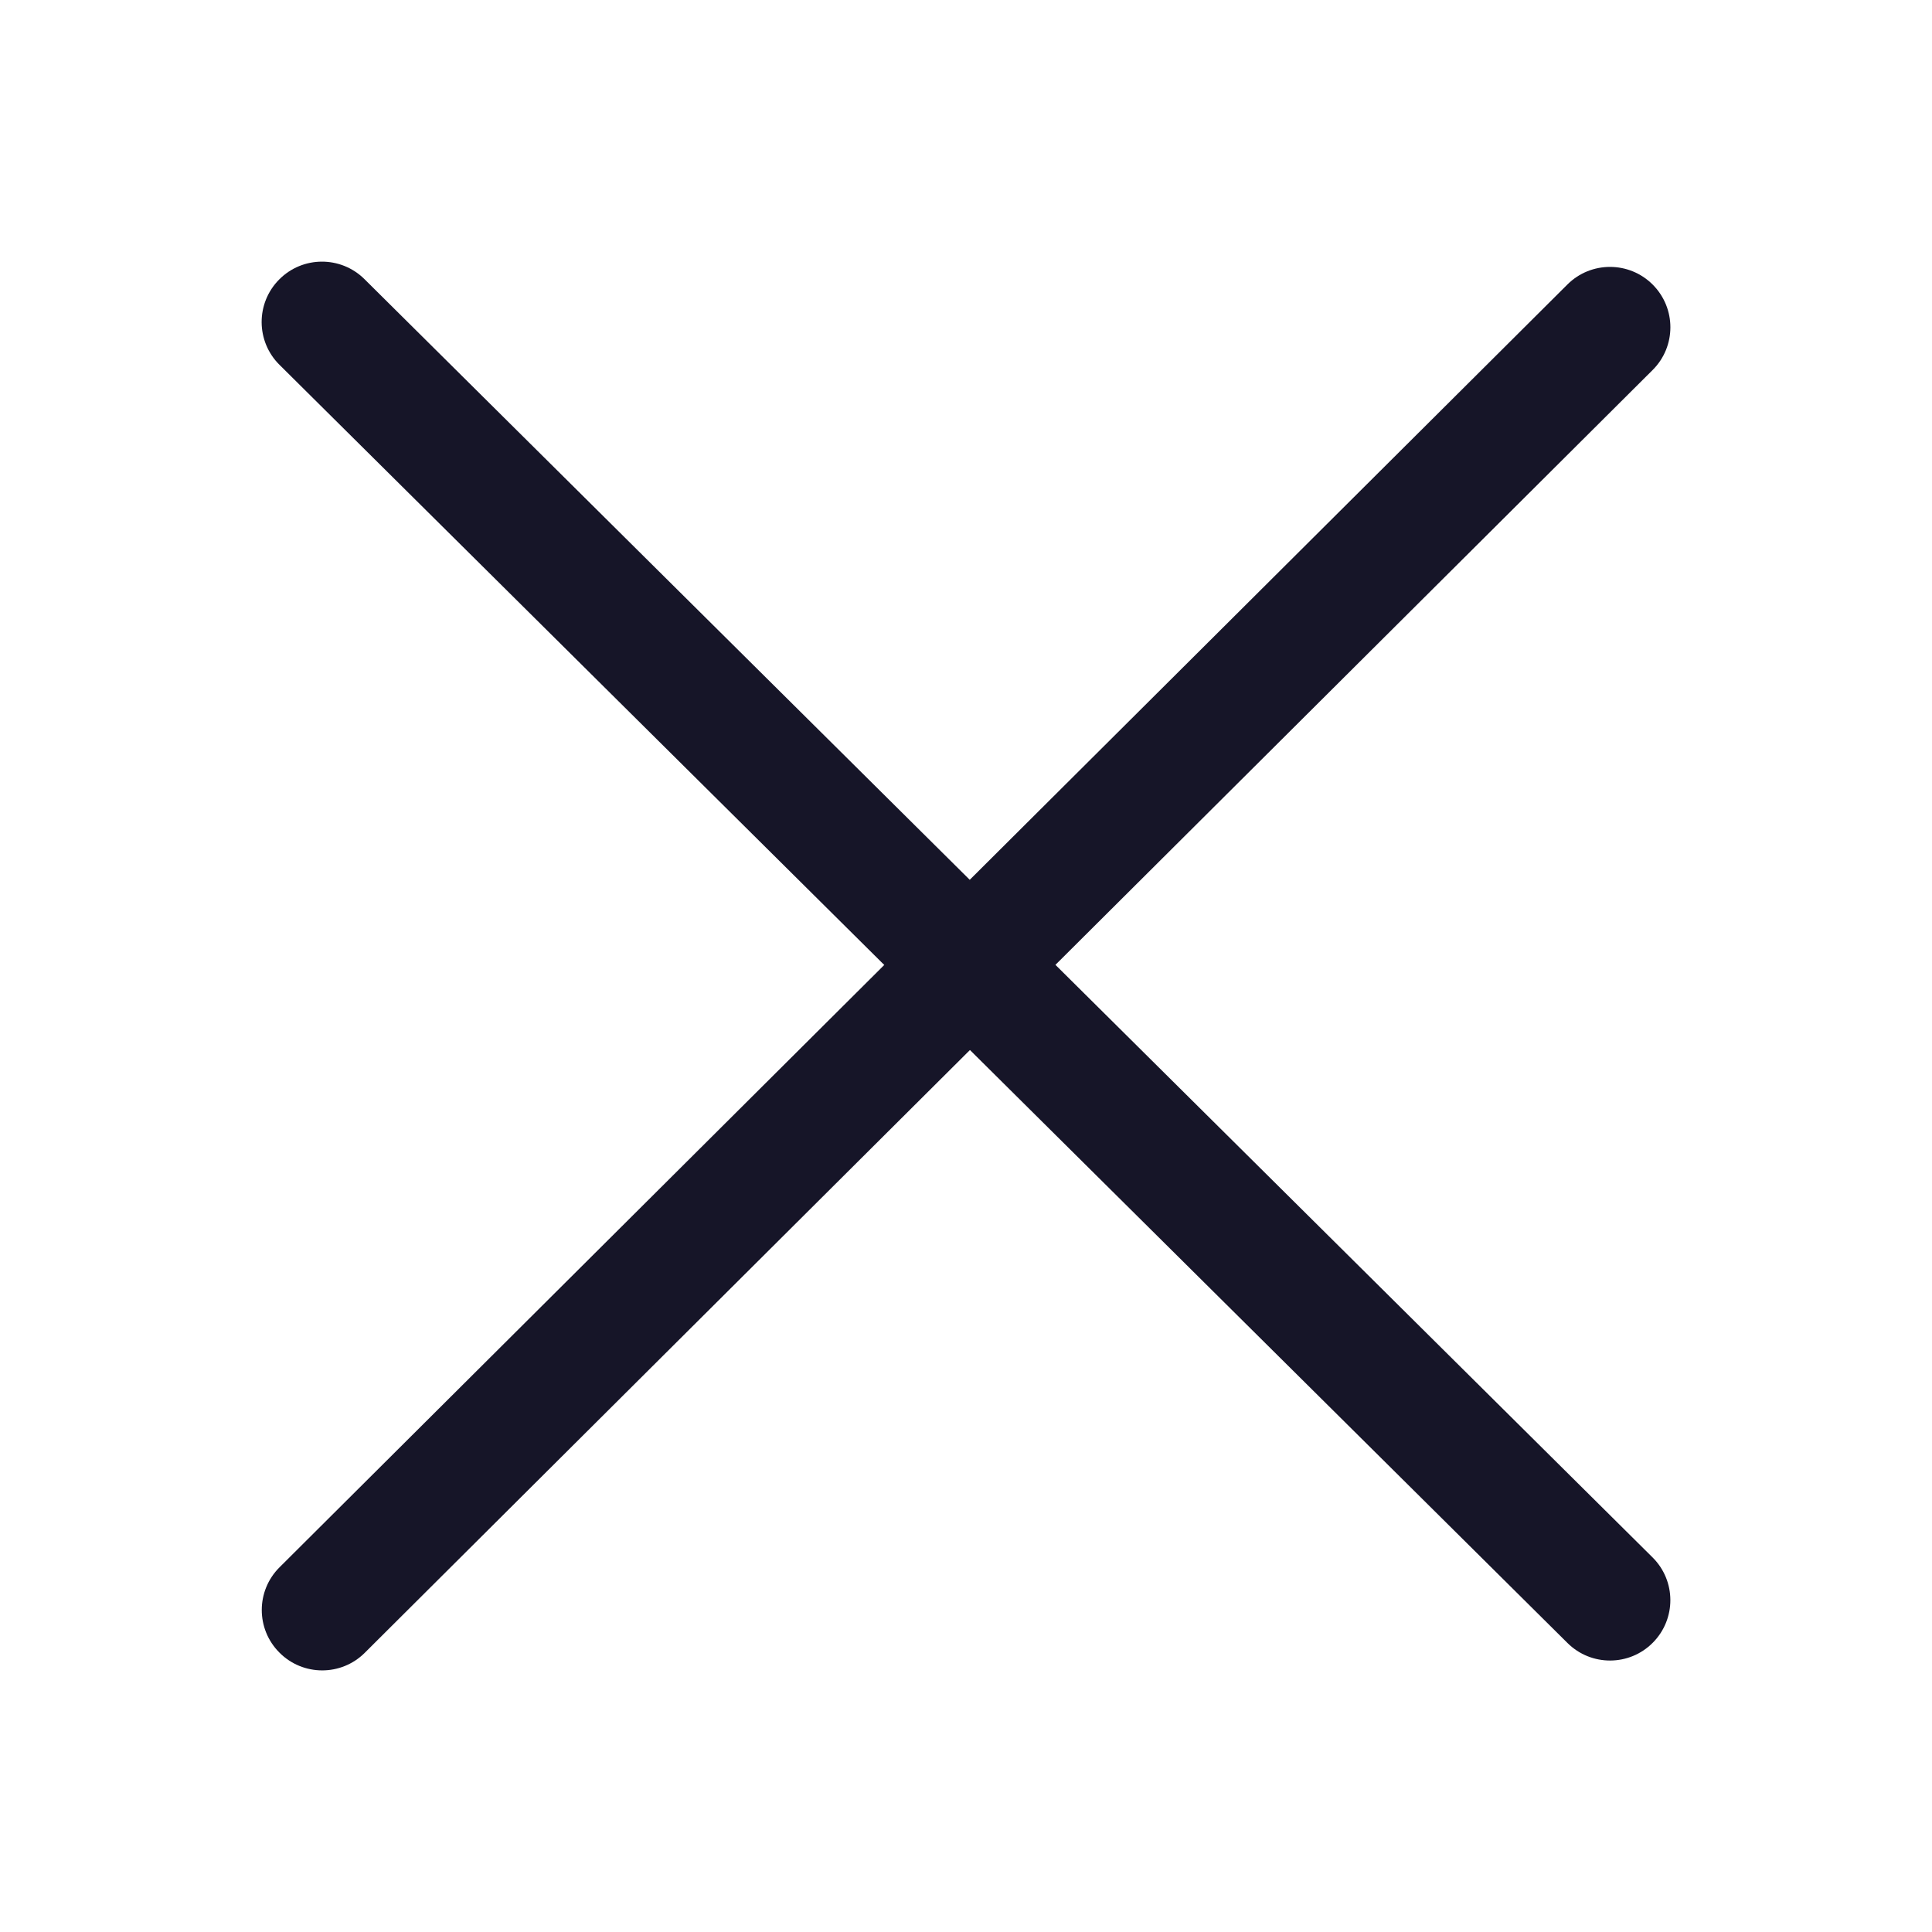
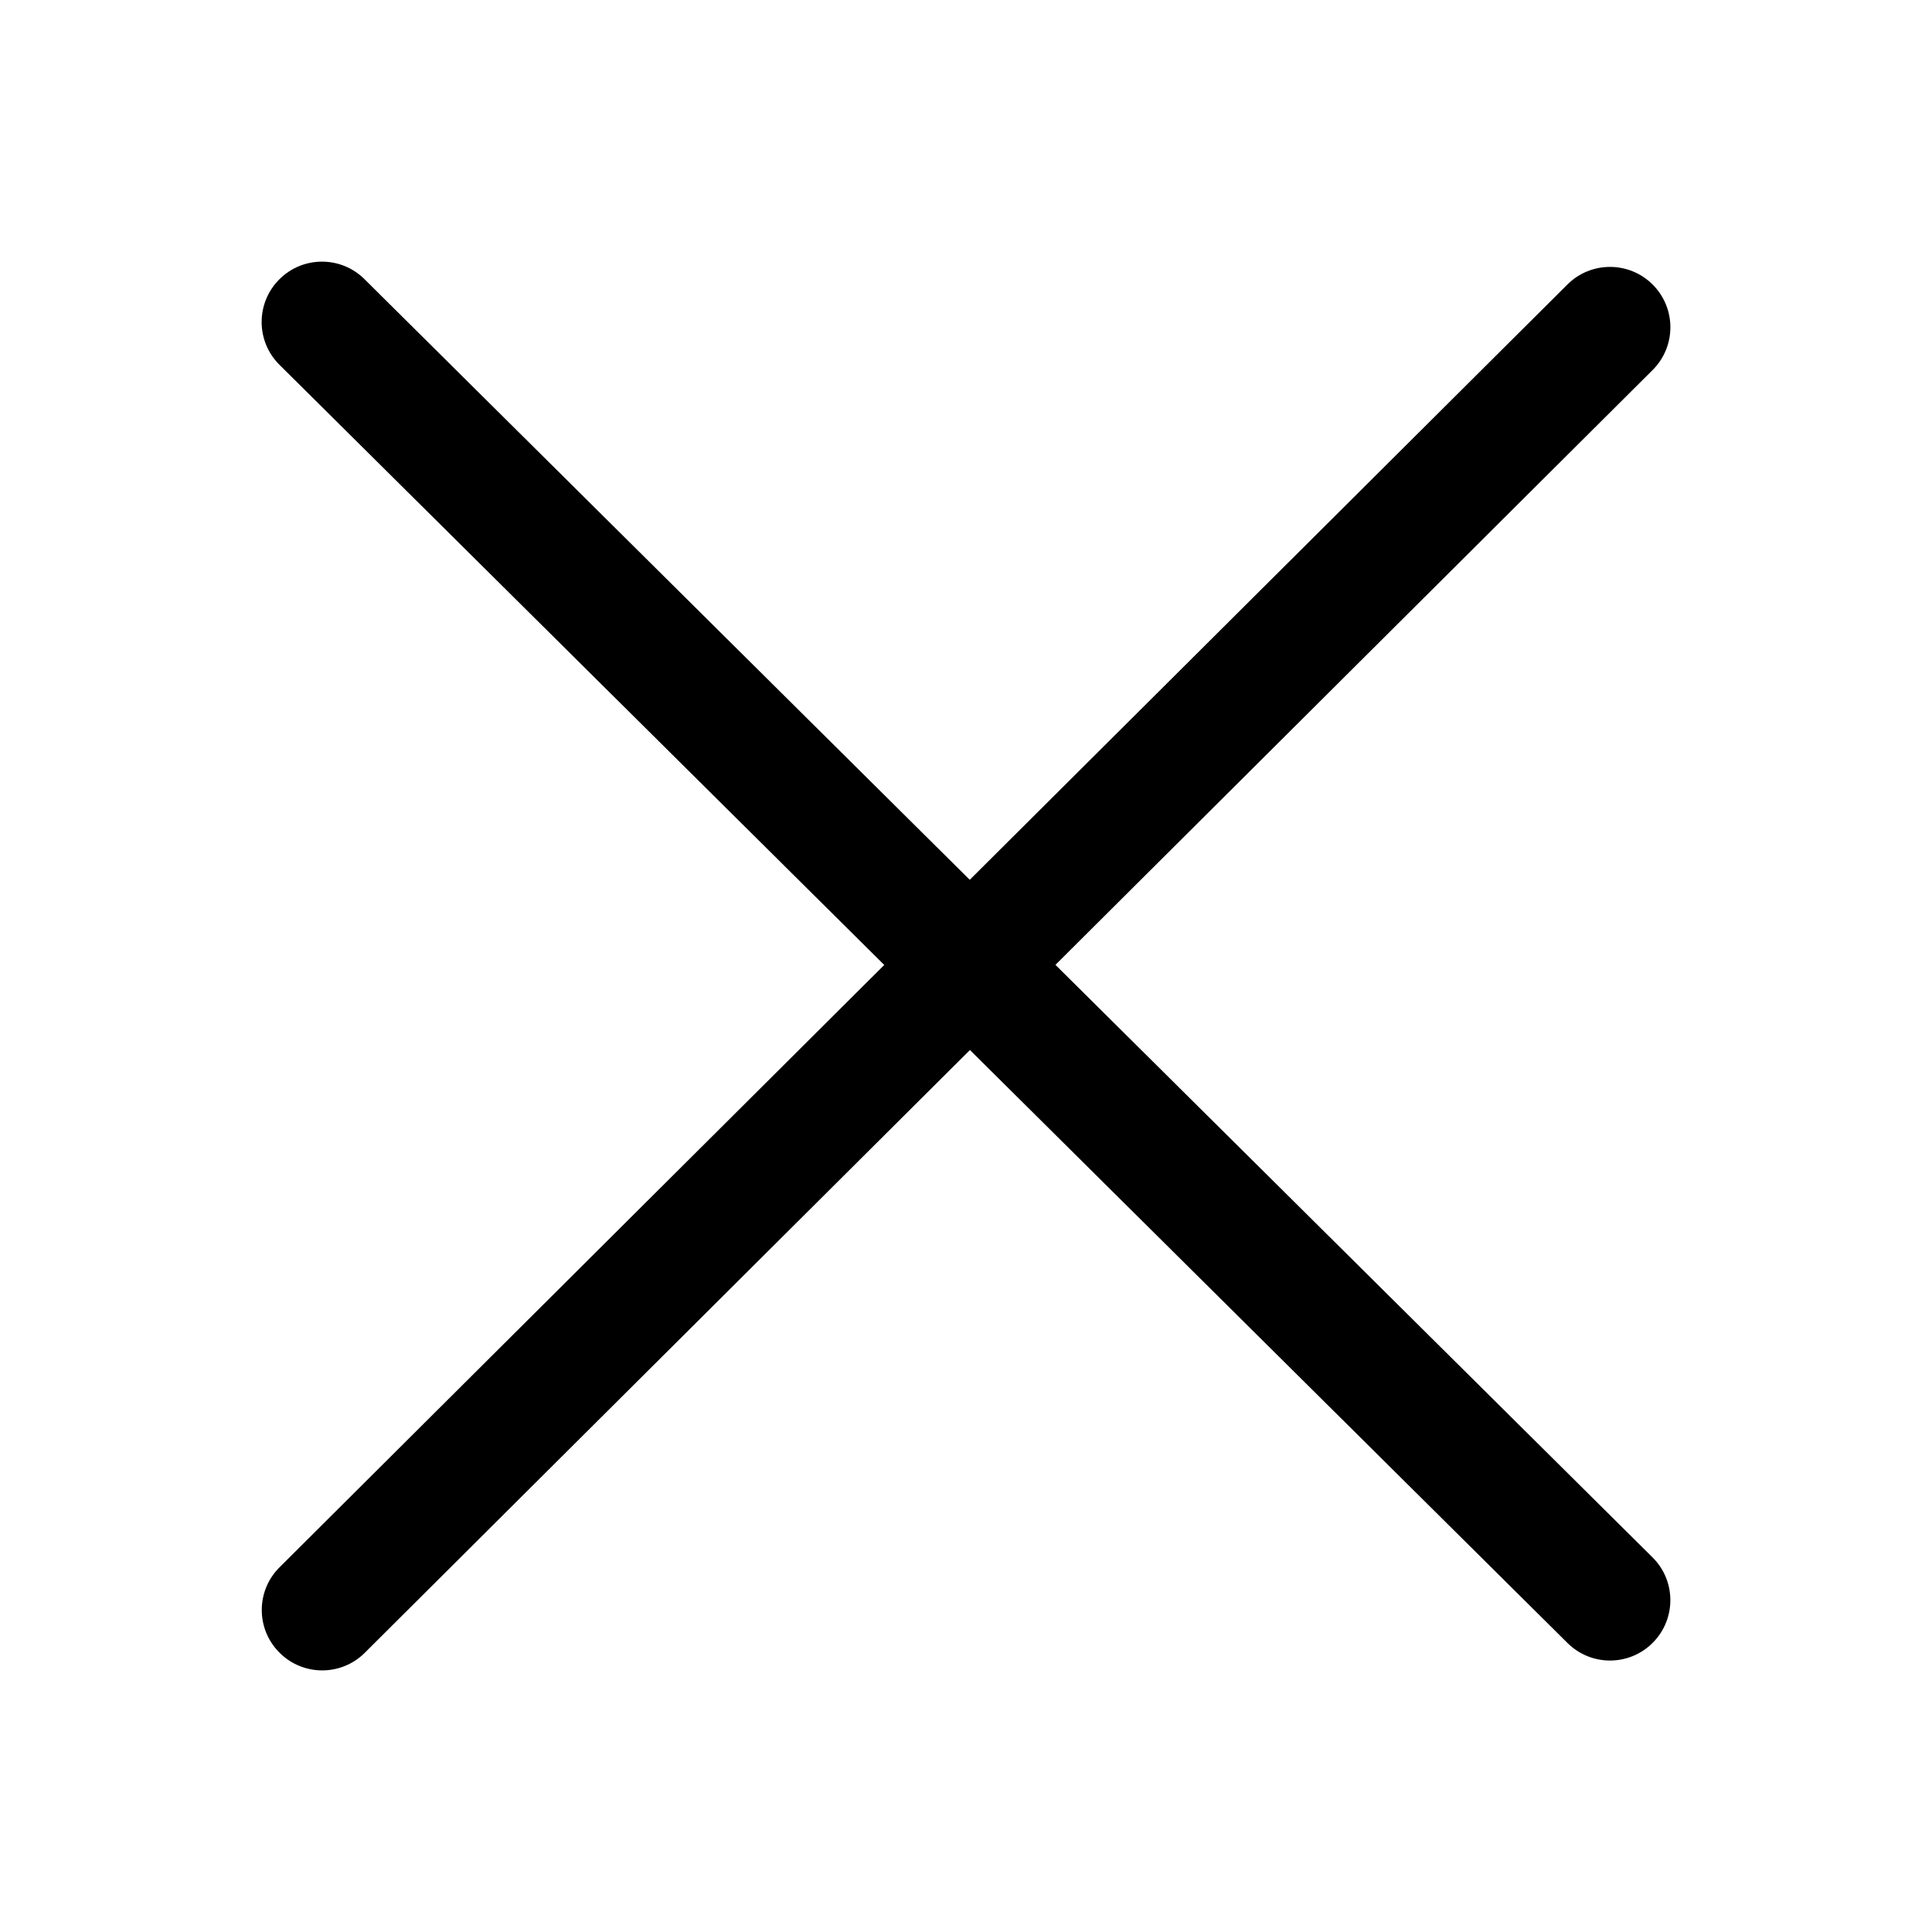
- <svg xmlns="http://www.w3.org/2000/svg" width="24" height="24" viewBox="0 0 24 24" fill="none">
-   <path fill-rule="evenodd" clip-rule="evenodd" d="M20.531 3.536C20.824 3.83 20.823 4.305 20.529 4.597L4.531 20.532C4.238 20.824 3.763 20.823 3.471 20.529C3.178 20.236 3.179 19.761 3.473 19.469L19.471 3.534C19.764 3.242 20.239 3.243 20.531 3.536Z" fill="#161528" />
-   <path fill-rule="evenodd" clip-rule="evenodd" d="M3.468 3.472C3.759 3.178 4.234 3.176 4.528 3.468L20.528 19.346C20.822 19.637 20.824 20.112 20.532 20.406C20.241 20.7 19.766 20.702 19.472 20.41L3.472 4.532C3.178 4.241 3.176 3.766 3.468 3.472Z" fill="#161528" />
+ <svg xmlns="http://www.w3.org/2000/svg" viewBox="0 0 24 24" fill="none">
+   <path fill-rule="evenodd" clip-rule="evenodd" d="M20.531 3.536C20.824 3.83 20.823 4.305 20.529 4.597L4.531 20.532C4.238 20.824 3.763 20.823 3.471 20.529C3.178 20.236 3.179 19.761 3.473 19.469L19.471 3.534C19.764 3.242 20.239 3.243 20.531 3.536Z" fill="currentColor" />
+   <path fill-rule="evenodd" clip-rule="evenodd" d="M3.468 3.472C3.759 3.178 4.234 3.176 4.528 3.468L20.528 19.346C20.822 19.637 20.824 20.112 20.532 20.406C20.241 20.7 19.766 20.702 19.472 20.41L3.472 4.532C3.178 4.241 3.176 3.766 3.468 3.472Z" fill="currentColor" />
</svg>
